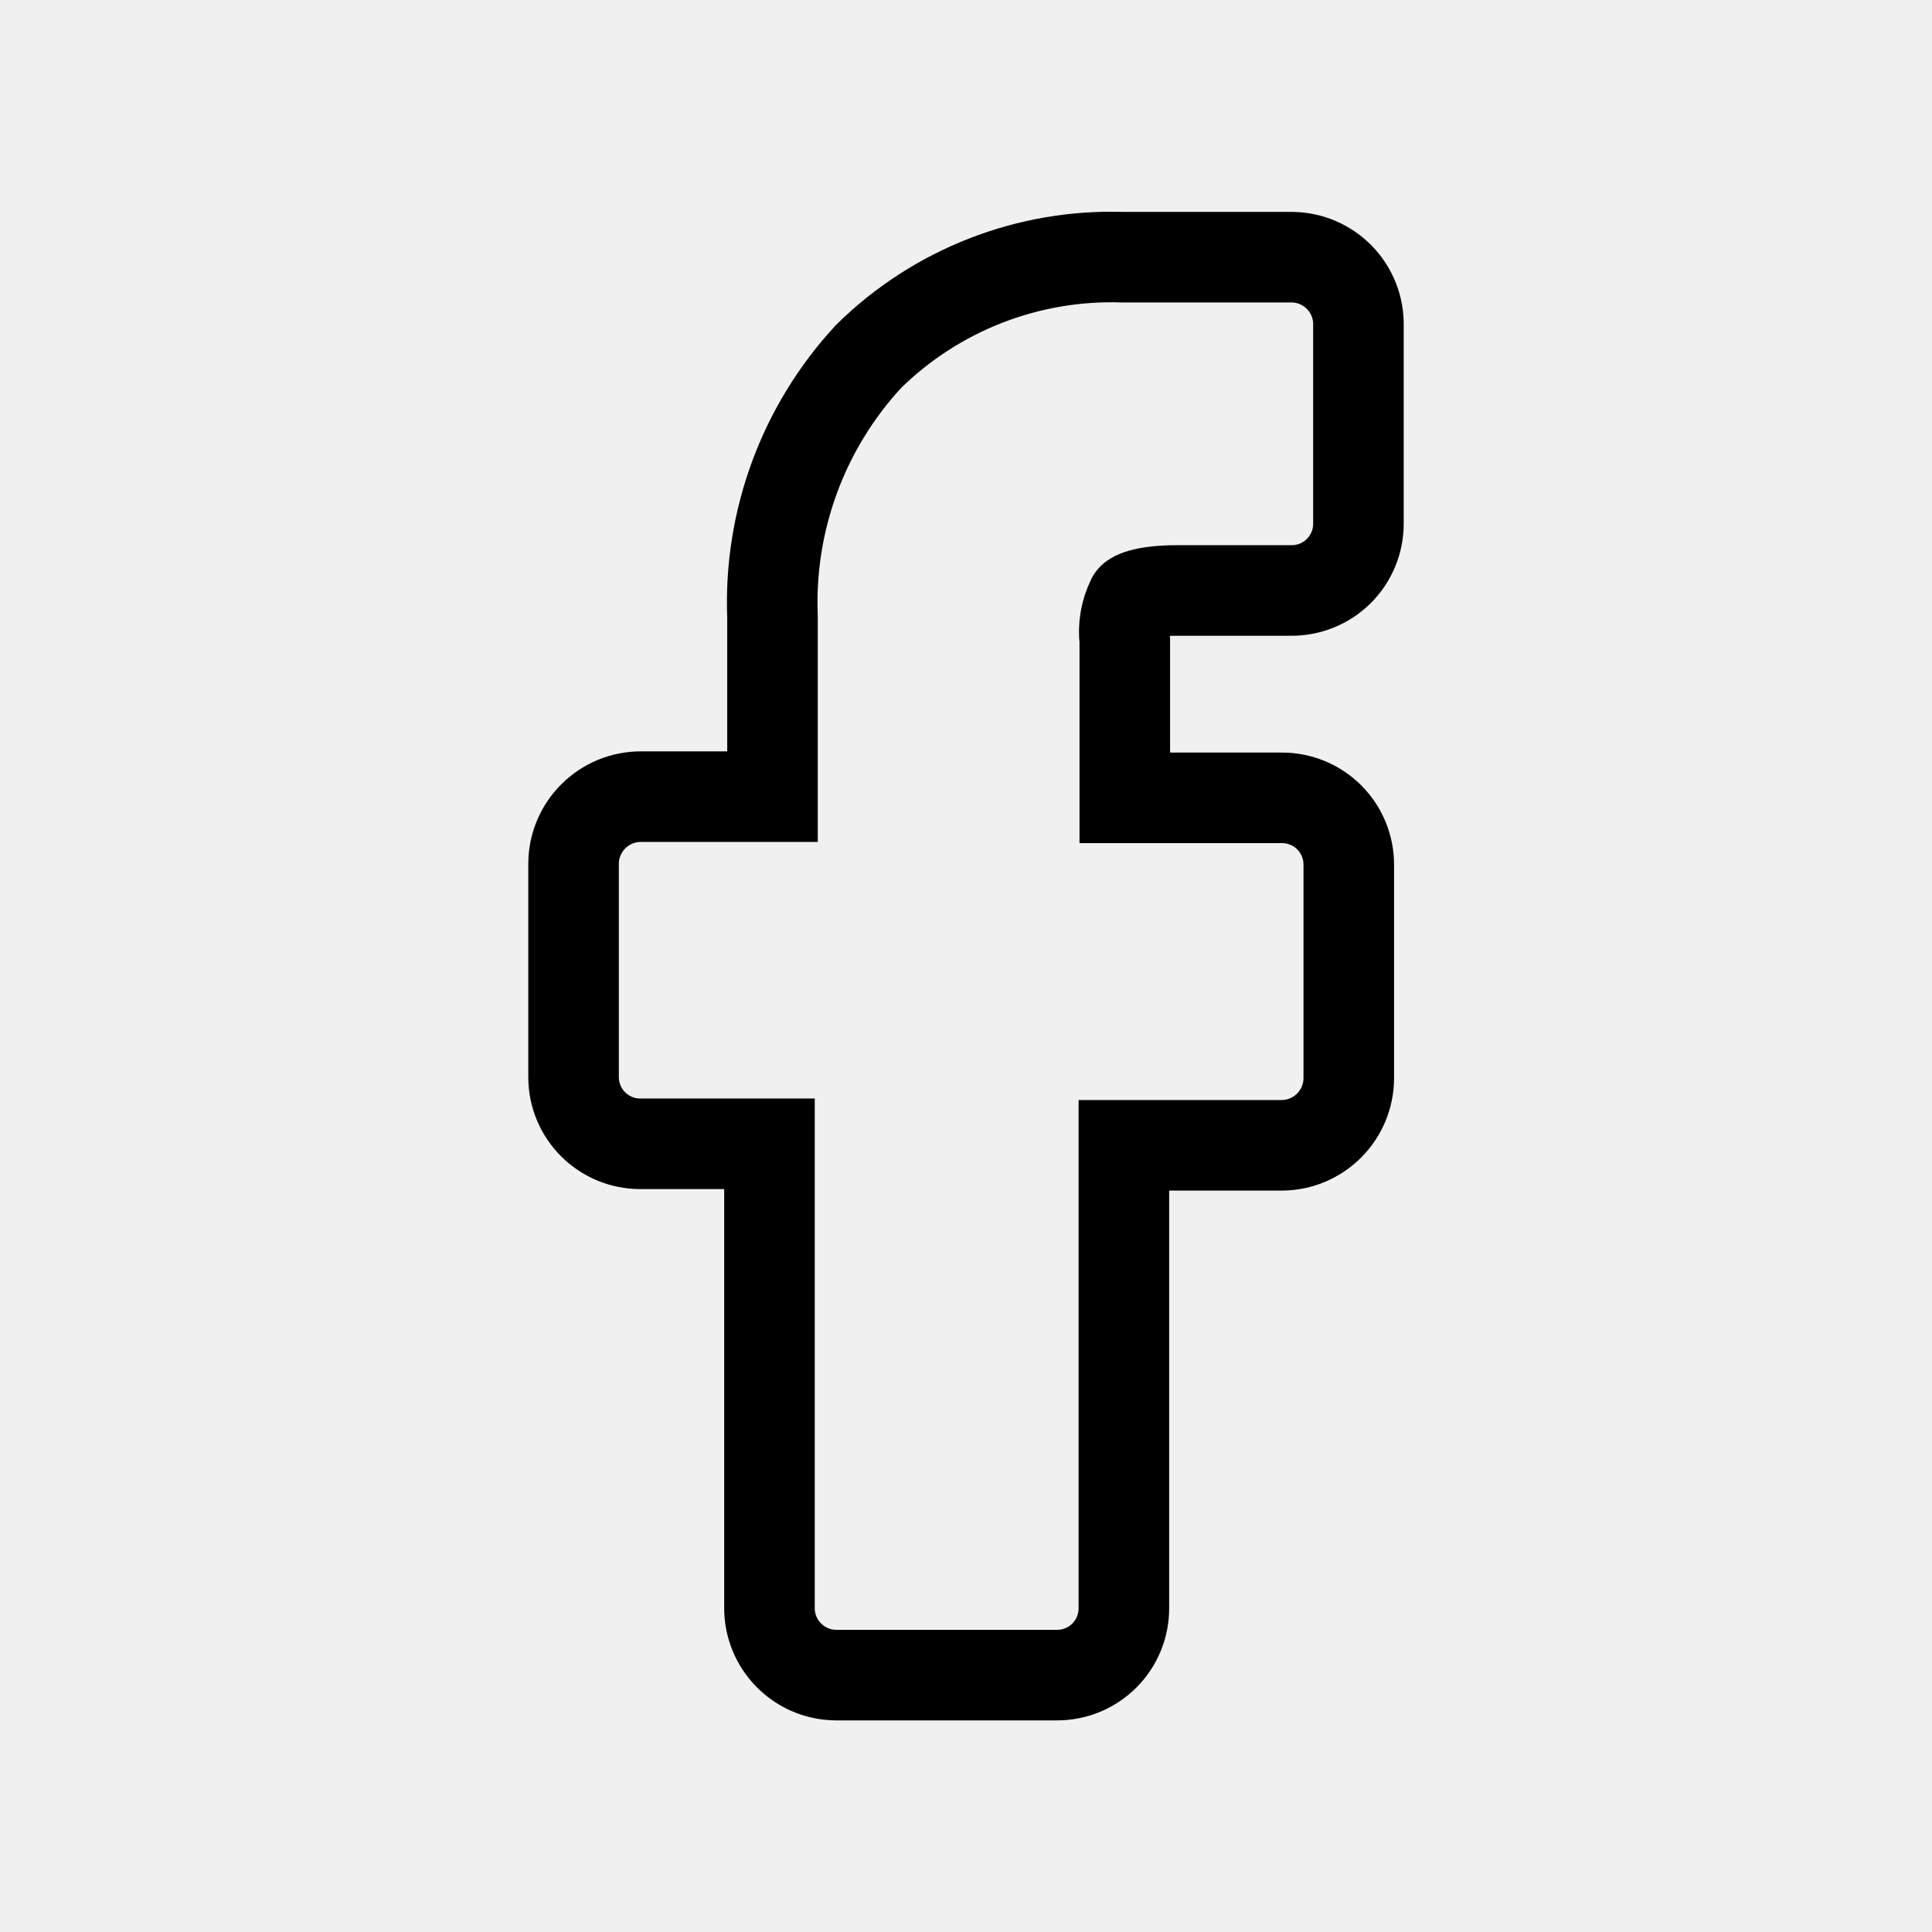
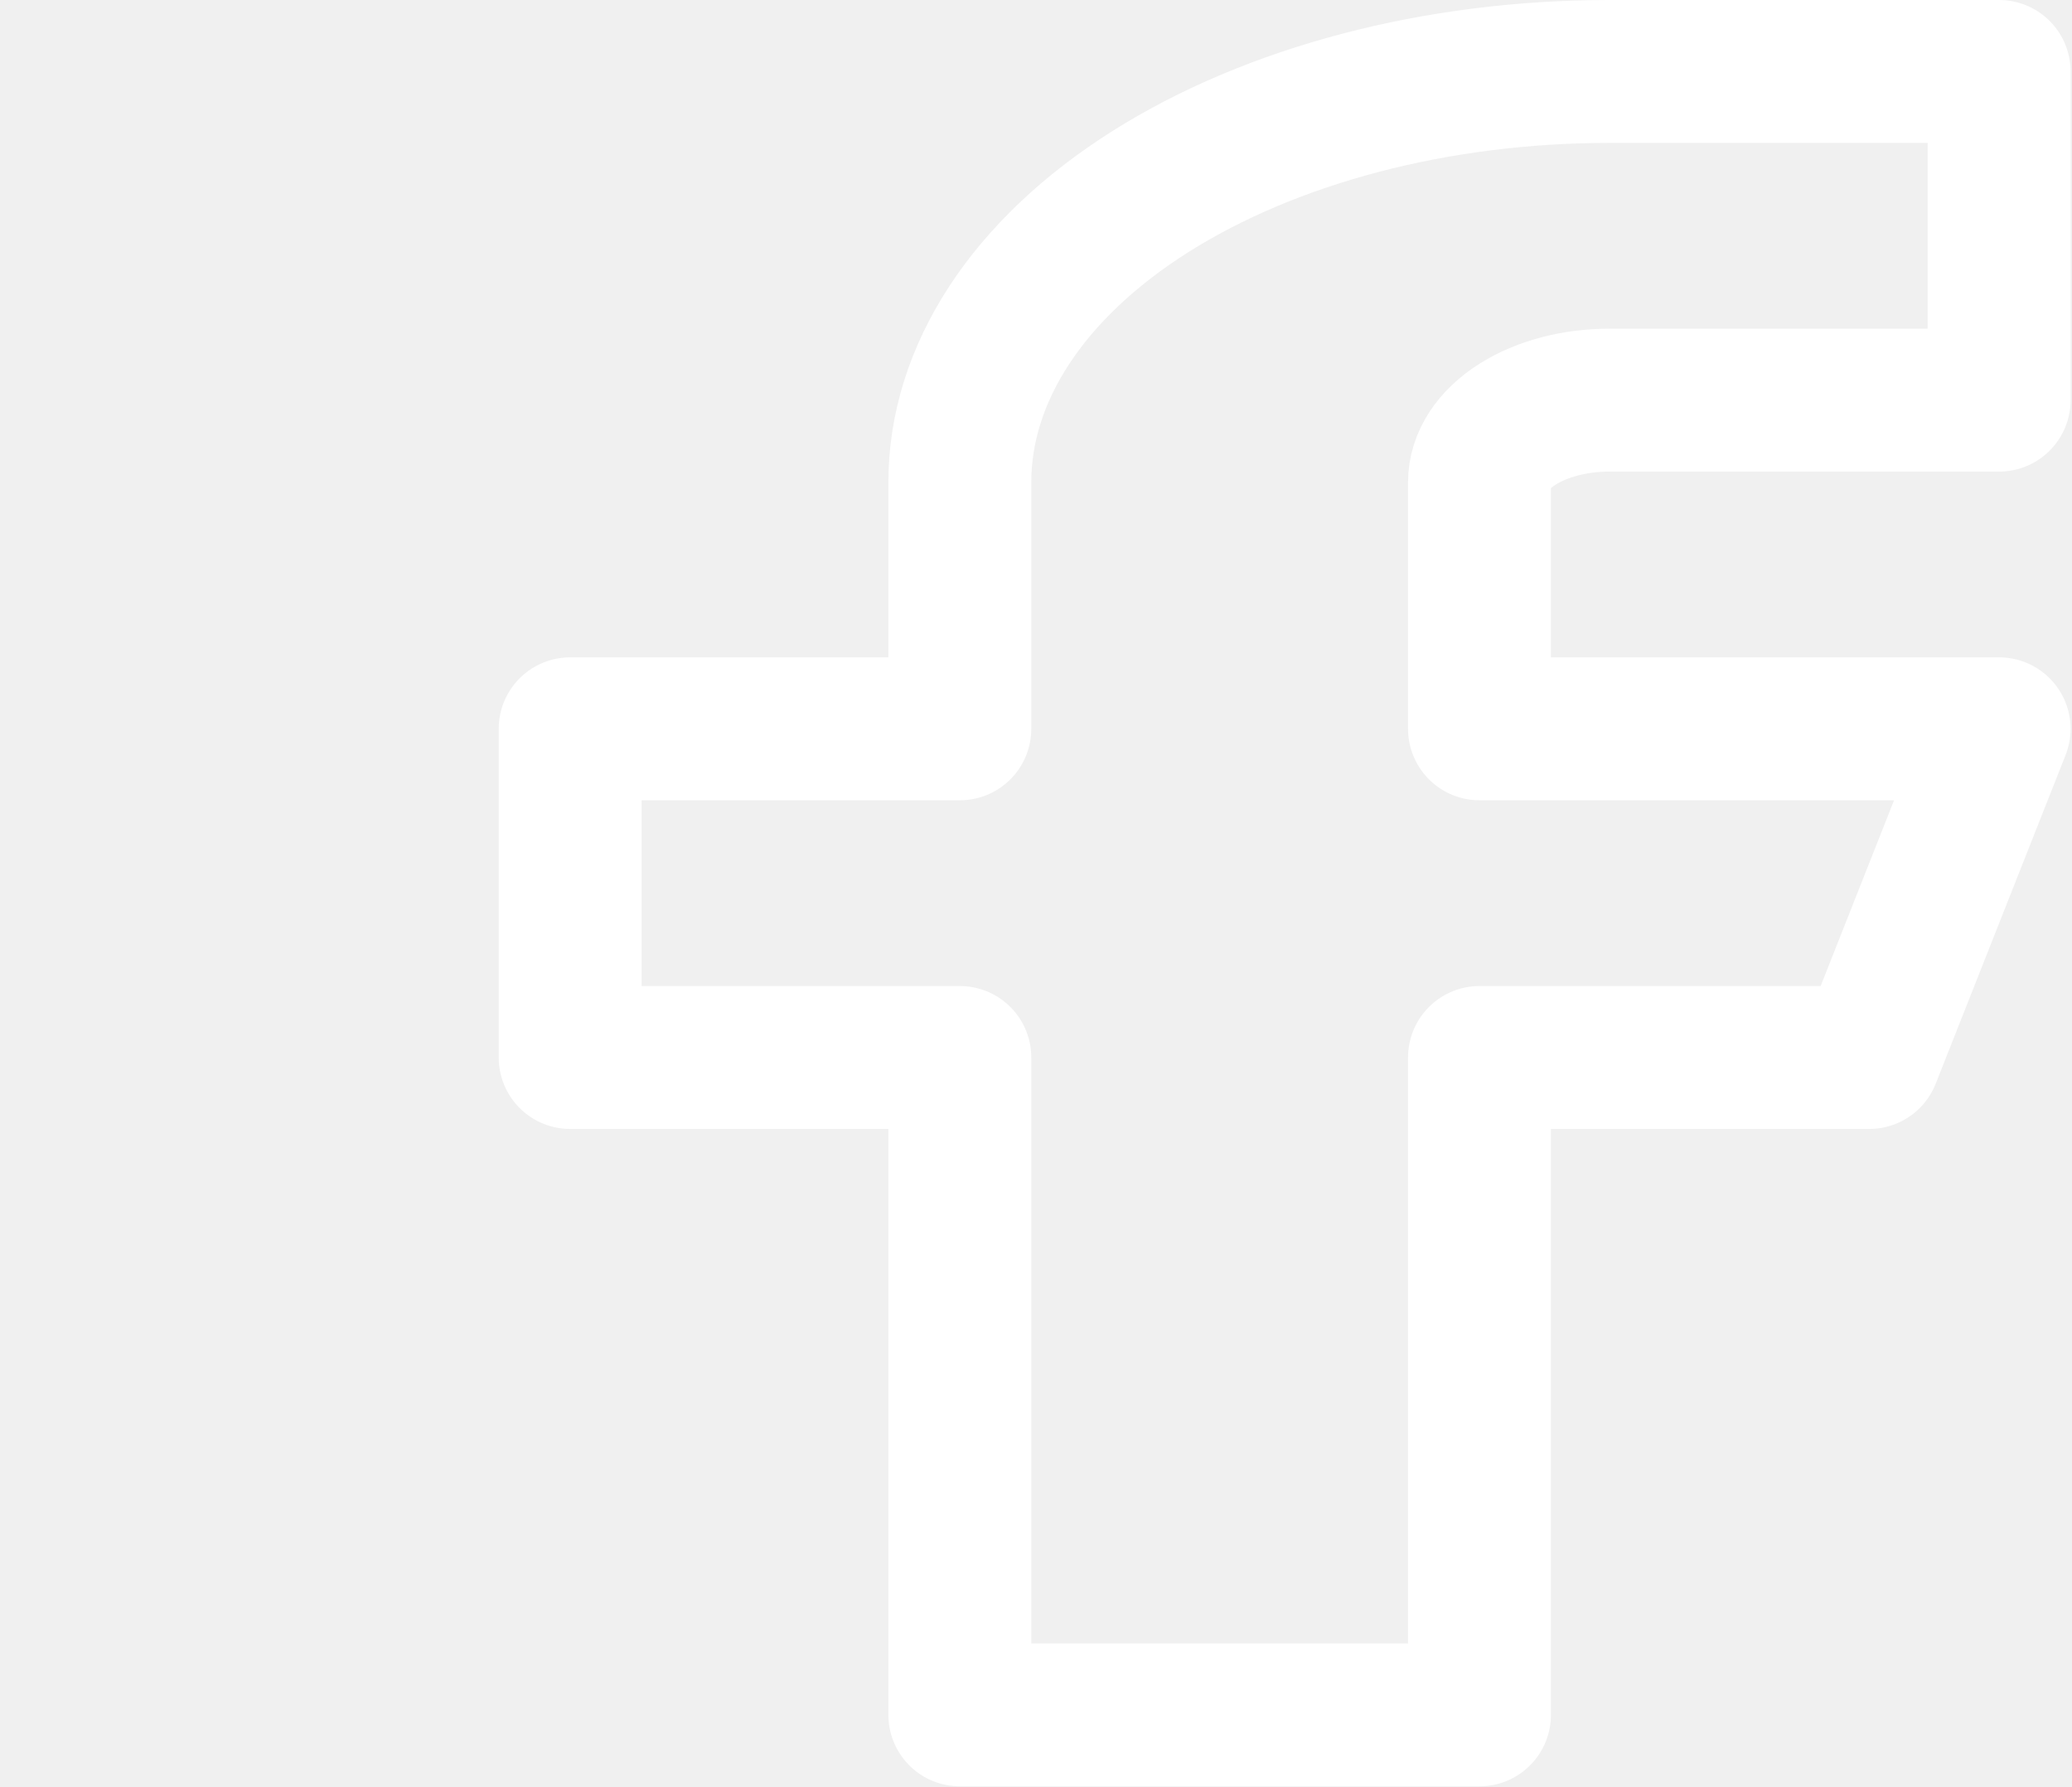
- <svg xmlns="http://www.w3.org/2000/svg" viewBox="0 0 64 64" stroke-width="3" stroke="currentColor" fill="none">
-   <path d="M37.49,19.86c0-.07.36-.3,1.51-.3h3.76A2.21,2.21,0,0,0,45,17.34h0V10.78a2.22,2.22,0,0,0-2.19-2.26h-5.6a11.47,11.47,0,0,0-8.43,3.28,12,12,0,0,0-3.19,8.64v5.95H21.24A2.23,2.23,0,0,0,19,28.61v7.07a2.21,2.21,0,0,0,2.21,2.21h4.28V53.24a2.22,2.22,0,0,0,2.18,2.25h7.35a2.21,2.21,0,0,0,2.21-2.22h0V37.94h5.23a2.23,2.23,0,0,0,2.22-2.22V28.64a2.21,2.21,0,0,0-2.22-2.21H37.26V21.22A2.44,2.44,0,0,1,37.49,19.86Z" stroke-linecap="round" />
+ <svg xmlns="http://www.w3.org/2000/svg" width="29" height="25" viewBox="0 0 29 25" fill="none">
+   <path d="M27.98 1H22.525C20.114 1 17.802 1.606 16.097 2.684C14.392 3.762 13.434 5.225 13.434 6.75V10.2H7.98V14.8H13.434V24H20.707V14.8H26.162L27.98 10.2H20.707V6.75C20.707 6.445 20.899 6.152 21.24 5.937C21.581 5.721 22.043 5.6 22.525 5.6H27.98V1Z" stroke="white" stroke-width="2" stroke-linecap="round" stroke-linejoin="round" />
</svg>
